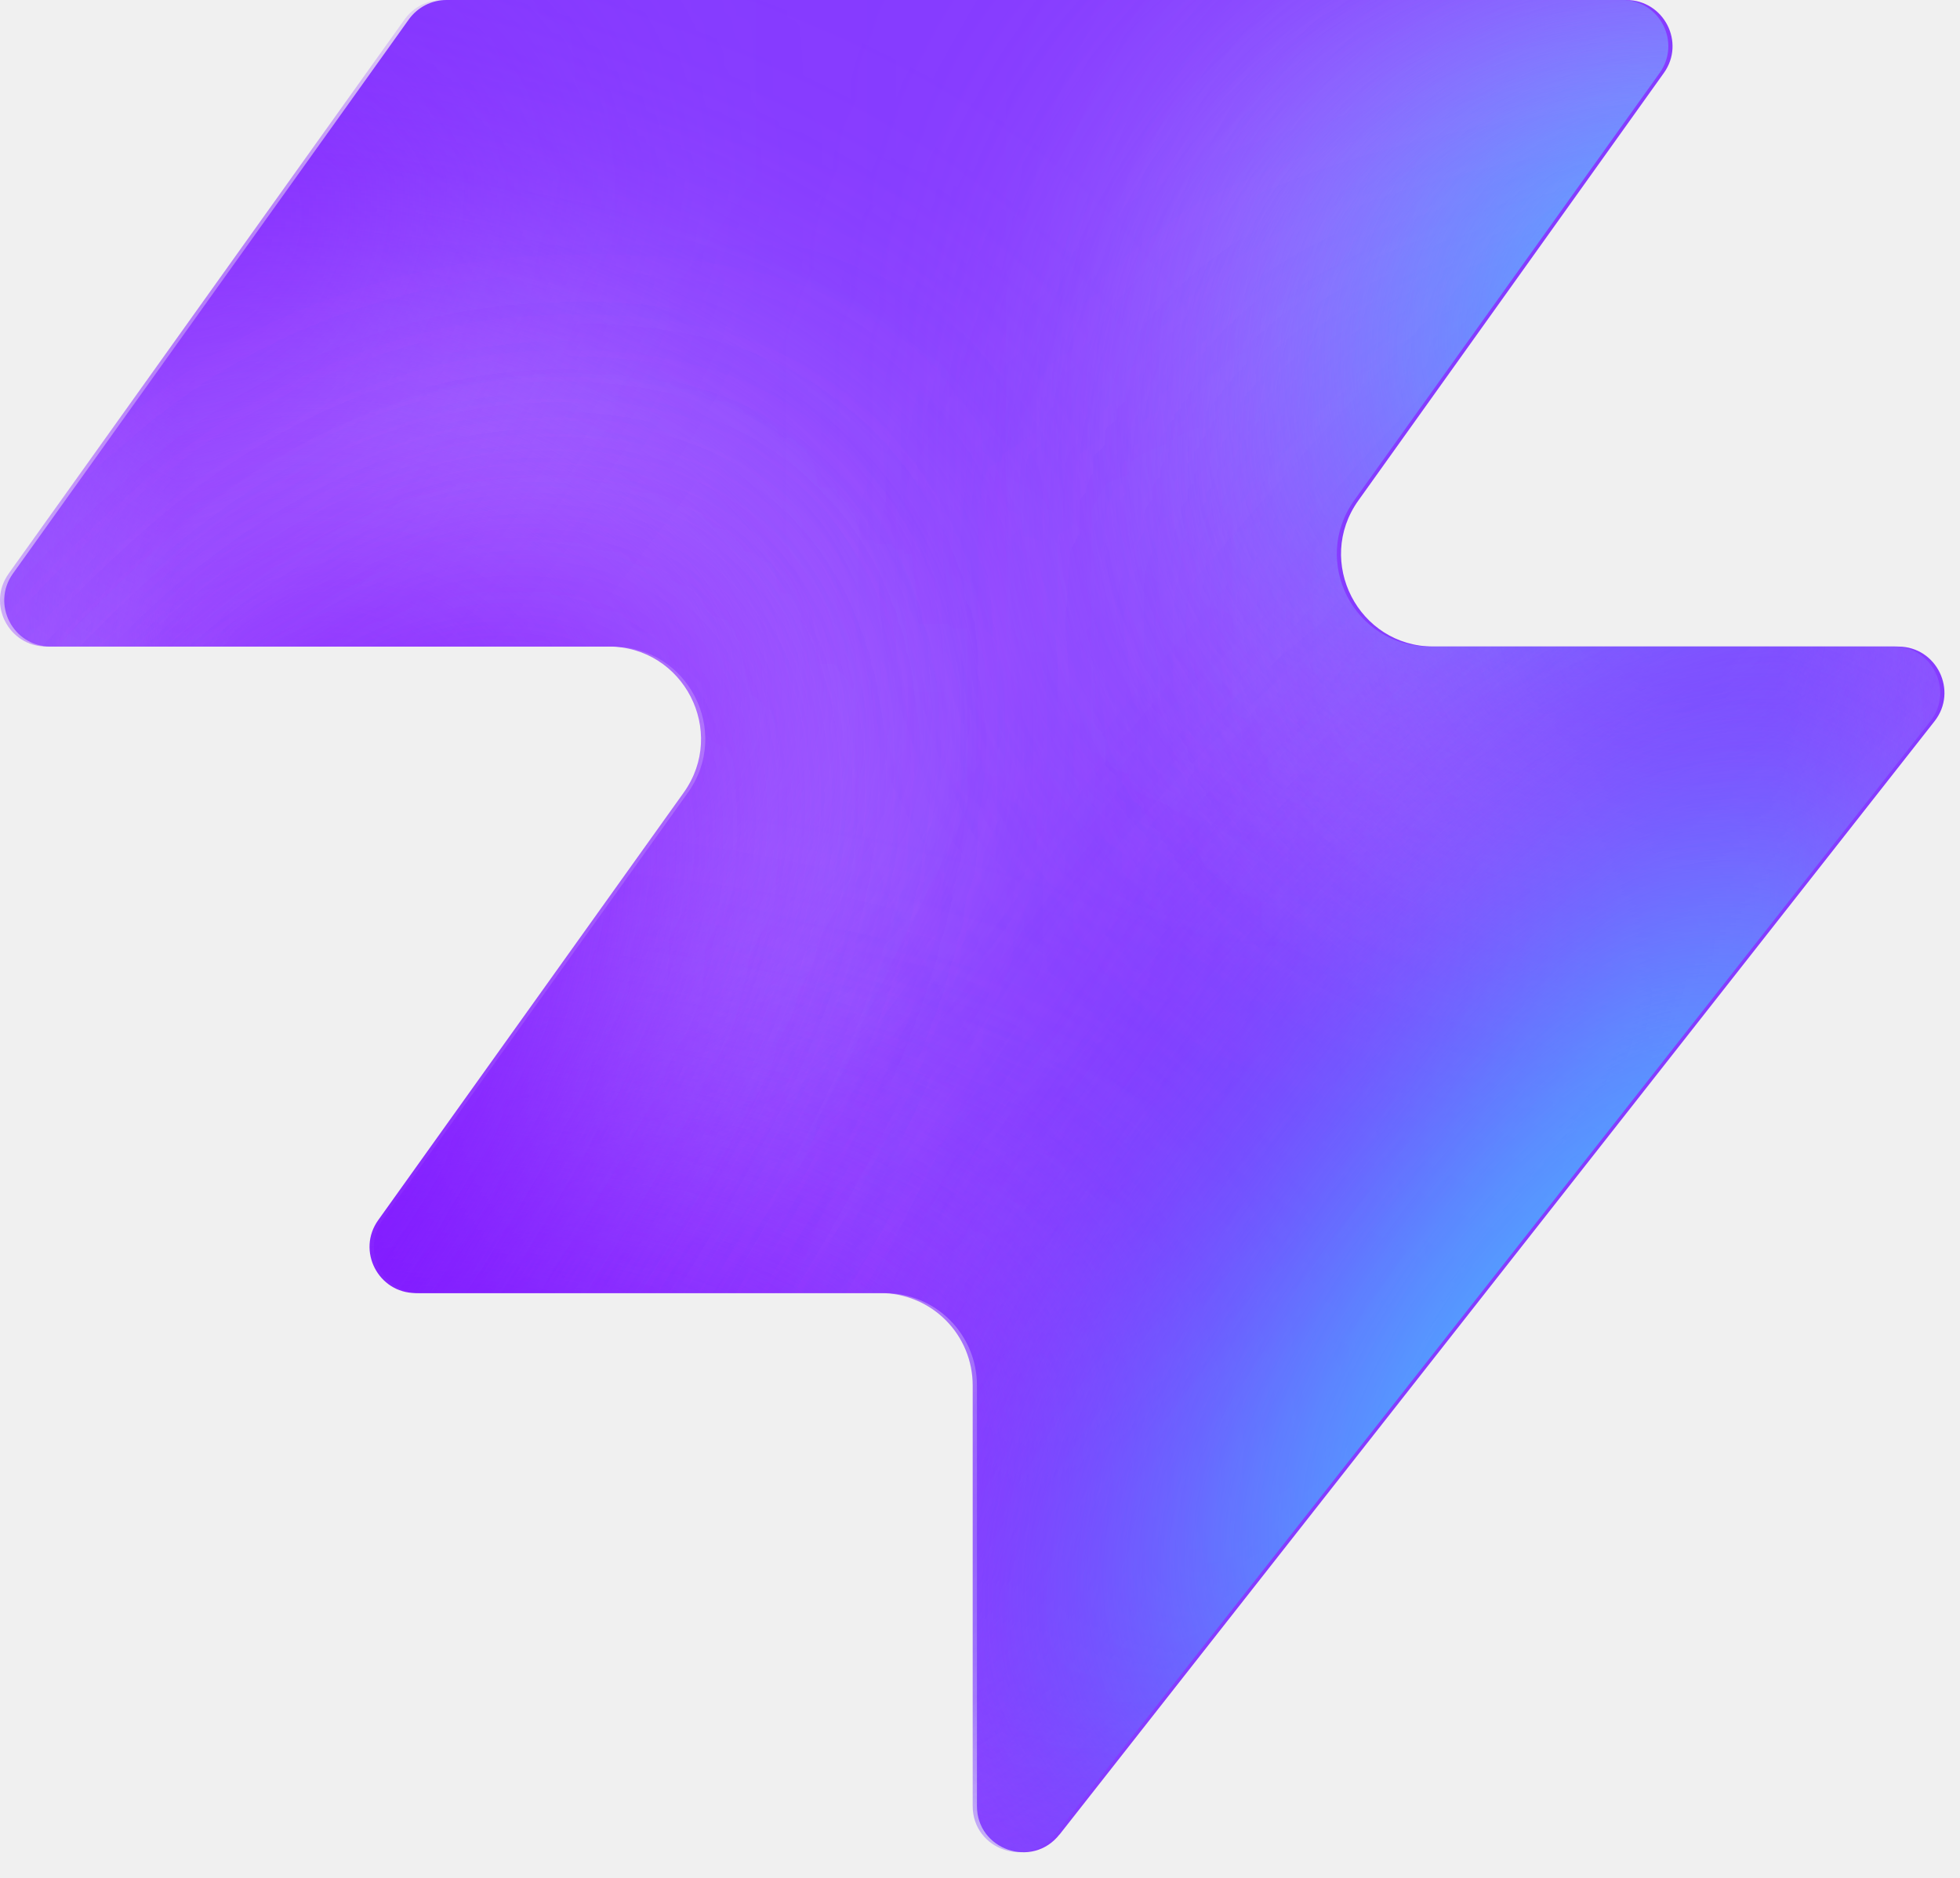
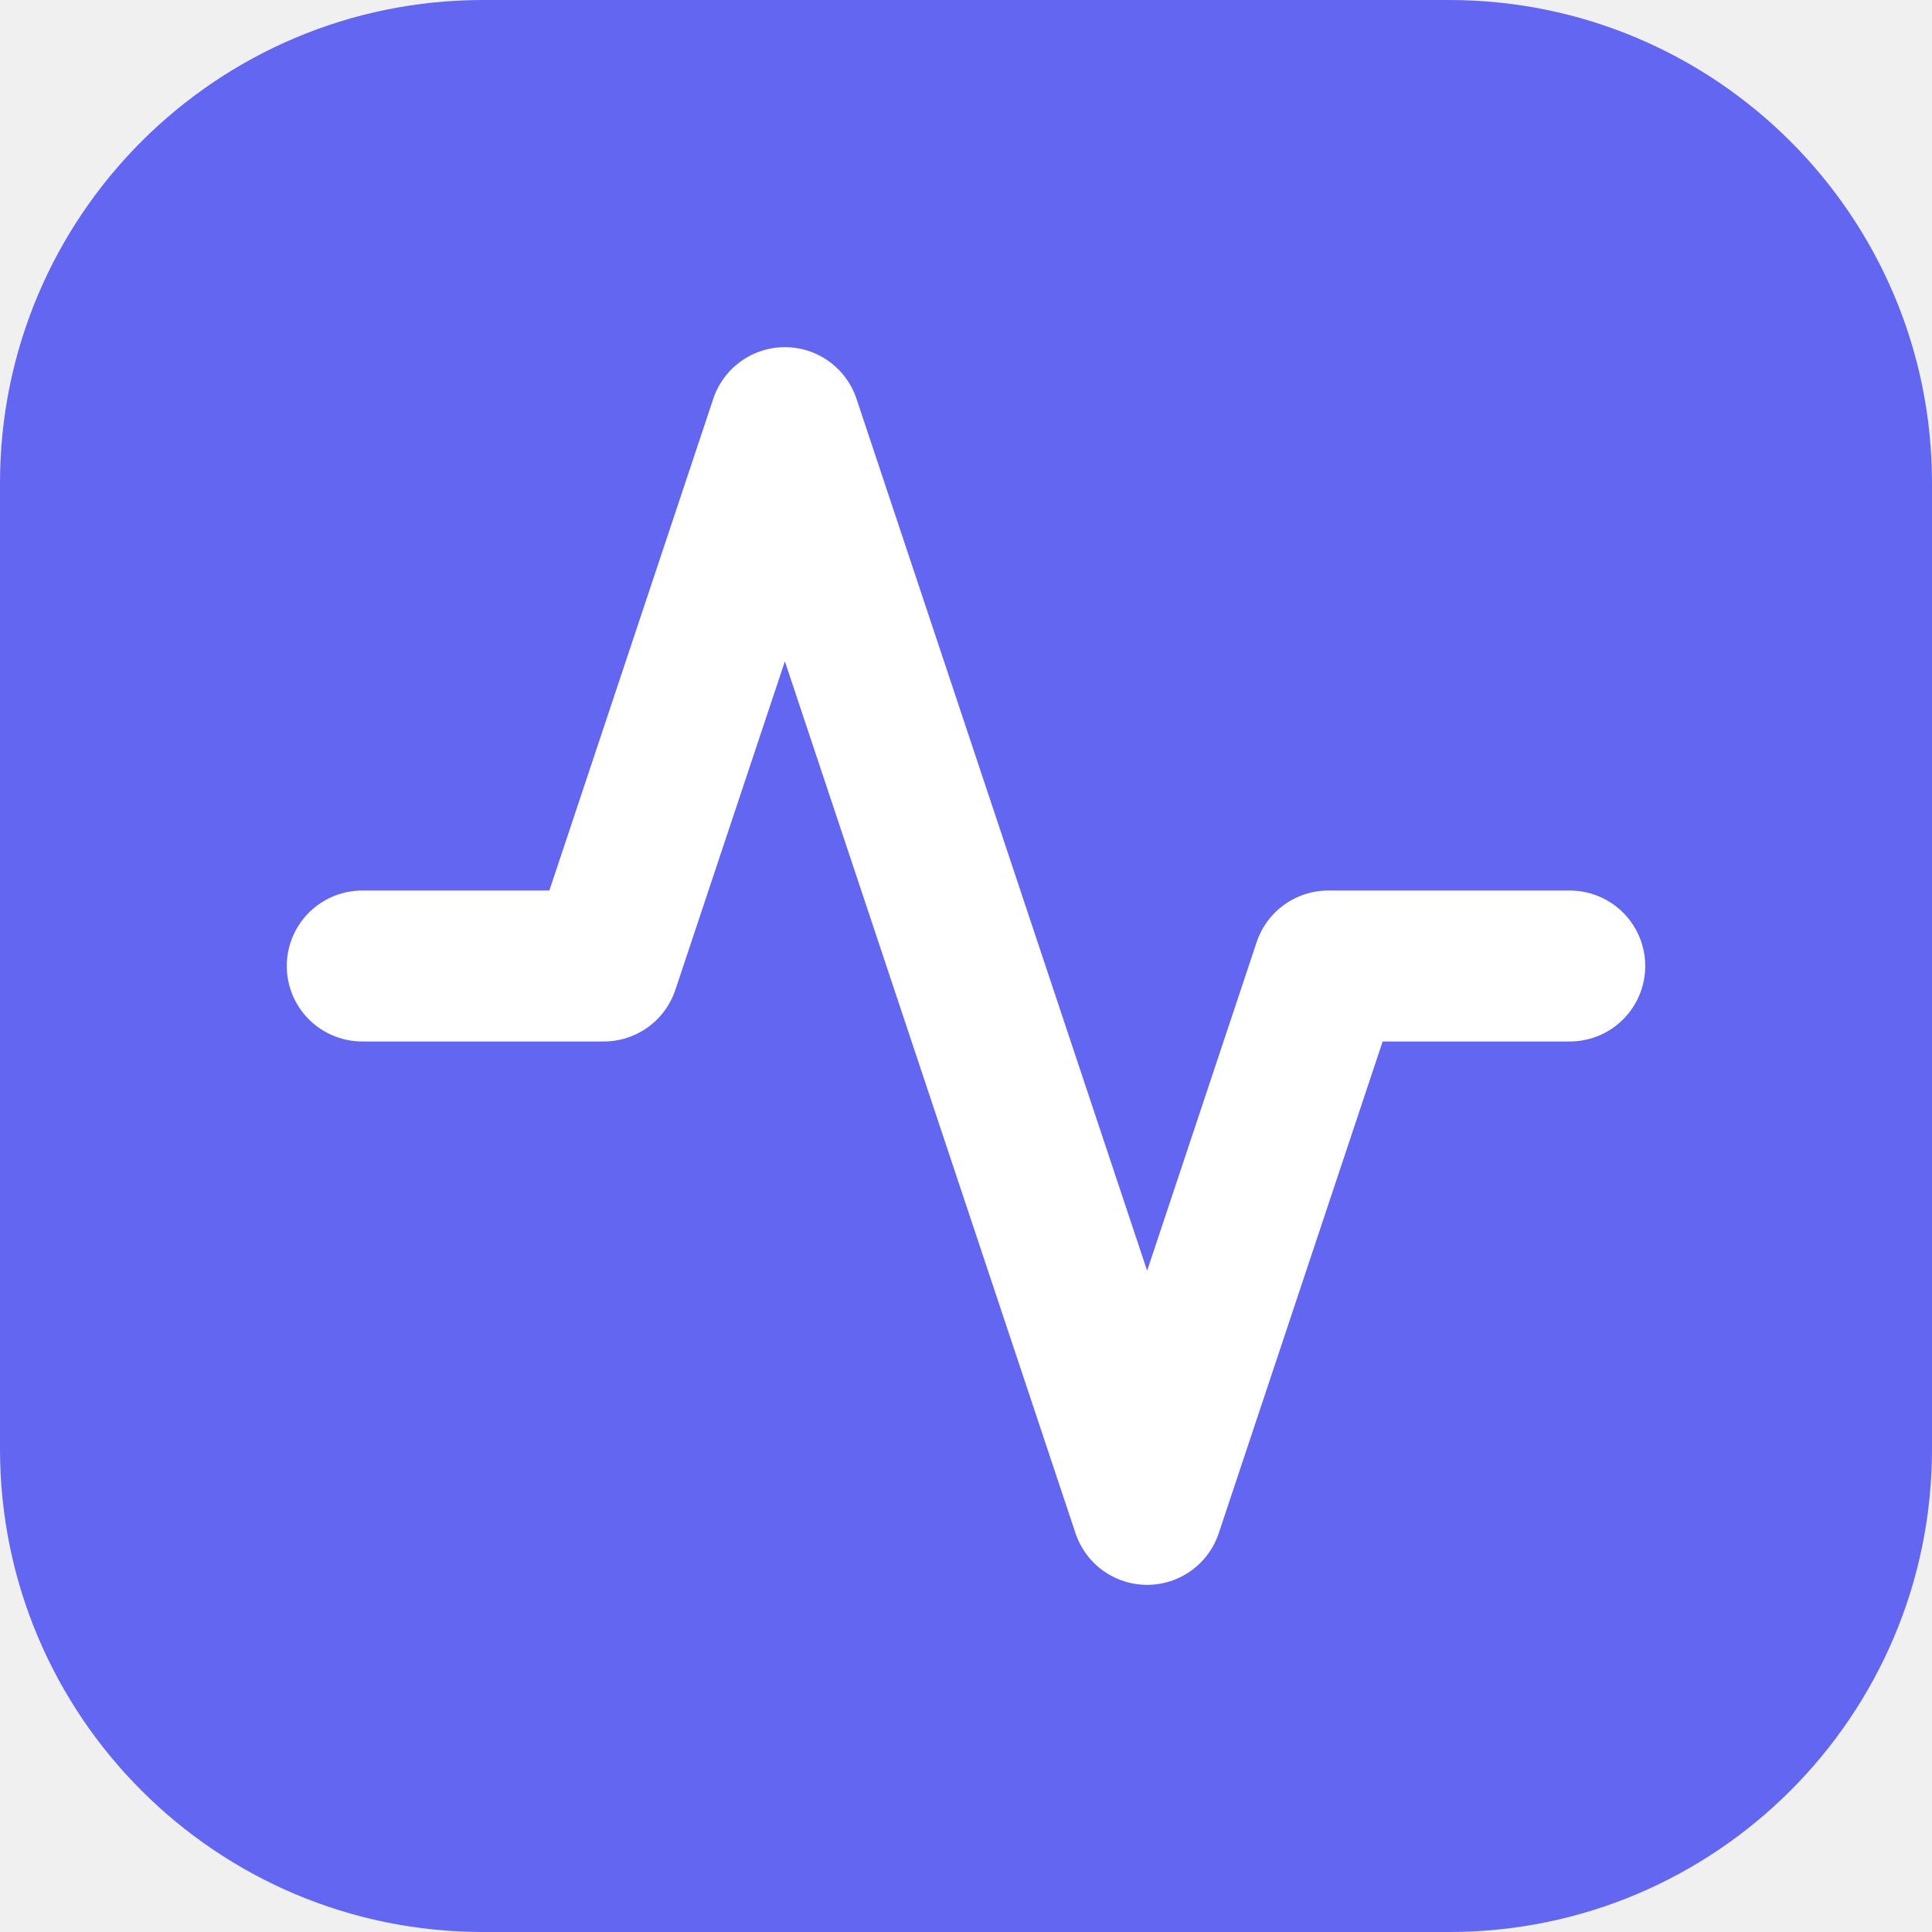
- <svg xmlns="http://www.w3.org/2000/svg" width="48" height="46" fill="none" viewBox="0 0 48 46">
-   <path fill="#863bff" d="M25.946 44.938c-.664.845-2.021.375-2.021-.698V33.937a2.26 2.26 0 0 0-2.262-2.262H10.287c-.92 0-1.456-1.04-.92-1.788l7.48-10.471c1.07-1.497 0-3.578-1.842-3.578H1.237c-.92 0-1.456-1.04-.92-1.788L10.013.474c.214-.297.556-.474.92-.474h28.894c.92 0 1.456 1.04.92 1.788l-7.48 10.471c-1.07 1.498 0 3.579 1.842 3.579h11.377c.943 0 1.473 1.088.89 1.83L25.947 44.94z" style="fill:#863bff;fill:color(display-p3 .525 .23 1);fill-opacity:1" />
-   <mask id="a" width="48" height="46" x="0" y="0" maskUnits="userSpaceOnUse" style="mask-type:alpha">
-     <path fill="#000" d="M25.842 44.938c-.664.844-2.021.375-2.021-.698V33.937a2.26 2.26 0 0 0-2.262-2.262H10.183c-.92 0-1.456-1.04-.92-1.788l7.48-10.471c1.07-1.498 0-3.579-1.842-3.579H1.133c-.92 0-1.456-1.04-.92-1.787L9.91.473c.214-.297.556-.474.92-.474h28.894c.92 0 1.456 1.04.92 1.788l-7.48 10.471c-1.07 1.498 0 3.578 1.842 3.578h11.377c.943 0 1.473 1.088.89 1.832L25.843 44.94z" style="fill:#000;fill-opacity:1" />
-   </mask>
-   <g mask="url(#a)">
-     <g filter="url(#b)">
-       <ellipse cx="5.508" cy="14.704" fill="#ede6ff" rx="5.508" ry="14.704" style="fill:#ede6ff;fill:color(display-p3 .927 .903 1);fill-opacity:1" transform="matrix(.00324 1 1 -.00324 -4.47 31.516)" />
-     </g>
-     <g filter="url(#c)">
-       <ellipse cx="10.399" cy="29.851" fill="#ede6ff" rx="10.399" ry="29.851" style="fill:#ede6ff;fill:color(display-p3 .927 .903 1);fill-opacity:1" transform="matrix(.00324 1 1 -.00324 -39.328 7.883)" />
-     </g>
-     <g filter="url(#d)">
-       <ellipse cx="5.508" cy="30.487" fill="#7e14ff" rx="5.508" ry="30.487" style="fill:#7e14ff;fill:color(display-p3 .492 .077 1);fill-opacity:1" transform="rotate(89.814 -25.913 -14.639)scale(1 -1)" />
-     </g>
-     <g filter="url(#e)">
-       <ellipse cx="5.508" cy="30.599" fill="#7e14ff" rx="5.508" ry="30.599" style="fill:#7e14ff;fill:color(display-p3 .492 .077 1);fill-opacity:1" transform="rotate(89.814 -32.644 -3.334)scale(1 -1)" />
-     </g>
-     <g filter="url(#f)">
-       <ellipse cx="5.508" cy="30.599" fill="#7e14ff" rx="5.508" ry="30.599" style="fill:#7e14ff;fill:color(display-p3 .492 .077 1);fill-opacity:1" transform="matrix(.00324 1 1 -.00324 -34.34 30.47)" />
-     </g>
-     <g filter="url(#g)">
-       <ellipse cx="14.072" cy="22.078" fill="#ede6ff" rx="14.072" ry="22.078" style="fill:#ede6ff;fill:color(display-p3 .927 .903 1);fill-opacity:1" transform="rotate(93.35 24.506 48.493)scale(-1 1)" />
-     </g>
-     <g filter="url(#h)">
-       <ellipse cx="3.47" cy="21.501" fill="#7e14ff" rx="3.47" ry="21.501" style="fill:#7e14ff;fill:color(display-p3 .492 .077 1);fill-opacity:1" transform="rotate(89.009 28.708 47.59)scale(-1 1)" />
-     </g>
-     <g filter="url(#i)">
-       <ellipse cx="3.47" cy="21.501" fill="#7e14ff" rx="3.47" ry="21.501" style="fill:#7e14ff;fill:color(display-p3 .492 .077 1);fill-opacity:1" transform="rotate(89.009 28.708 47.59)scale(-1 1)" />
-     </g>
-     <g filter="url(#j)">
-       <ellipse cx=".387" cy="8.972" fill="#7e14ff" rx="4.407" ry="29.108" style="fill:#7e14ff;fill:color(display-p3 .492 .077 1);fill-opacity:1" transform="rotate(39.51 .387 8.972)" />
-     </g>
-     <g filter="url(#k)">
-       <ellipse cx="47.523" cy="-6.092" fill="#7e14ff" rx="4.407" ry="29.108" style="fill:#7e14ff;fill:color(display-p3 .492 .077 1);fill-opacity:1" transform="rotate(37.892 47.523 -6.092)" />
-     </g>
-     <g filter="url(#l)">
-       <ellipse cx="41.412" cy="6.333" fill="#47bfff" rx="5.971" ry="9.665" style="fill:#47bfff;fill:color(display-p3 .28 .748 1);fill-opacity:1" transform="rotate(37.892 41.412 6.333)" />
-     </g>
-     <g filter="url(#m)">
-       <ellipse cx="-1.879" cy="38.332" fill="#7e14ff" rx="4.407" ry="29.108" style="fill:#7e14ff;fill:color(display-p3 .492 .077 1);fill-opacity:1" transform="rotate(37.892 -1.88 38.332)" />
-     </g>
-     <g filter="url(#n)">
-       <ellipse cx="-1.879" cy="38.332" fill="#7e14ff" rx="4.407" ry="29.108" style="fill:#7e14ff;fill:color(display-p3 .492 .077 1);fill-opacity:1" transform="rotate(37.892 -1.88 38.332)" />
-     </g>
-     <g filter="url(#o)">
-       <ellipse cx="35.651" cy="29.907" fill="#7e14ff" rx="4.407" ry="29.108" style="fill:#7e14ff;fill:color(display-p3 .492 .077 1);fill-opacity:1" transform="rotate(37.892 35.651 29.907)" />
-     </g>
-     <g filter="url(#p)">
-       <ellipse cx="38.418" cy="32.4" fill="#47bfff" rx="5.971" ry="15.297" style="fill:#47bfff;fill:color(display-p3 .28 .748 1);fill-opacity:1" transform="rotate(37.892 38.418 32.4)" />
-     </g>
+ <svg xmlns="http://www.w3.org/2000/svg" viewBox="0 0 32 32" width="32" height="32" fill="none">
+   <rect width="32" height="32" rx="8" fill="#6366F1" />
+   <g transform="translate(4, 4)">
+     <path d="M22 12h-4l-3 9L9 3l-3 9H2" stroke="#FFFFFF" stroke-width="2.5" stroke-linecap="round" stroke-linejoin="round" />
  </g>
-   <defs>
-     <filter id="b" width="60.045" height="41.654" x="-19.77" y="16.149" color-interpolation-filters="sRGB" filterUnits="userSpaceOnUse">
-       <feFlood flood-opacity="0" result="BackgroundImageFix" />
-       <feBlend in="SourceGraphic" in2="BackgroundImageFix" result="shape" />
-       <feGaussianBlur result="effect1_foregroundBlur_2002_17158" stdDeviation="7.659" />
-     </filter>
-     <filter id="c" width="90.34" height="51.437" x="-54.613" y="-7.533" color-interpolation-filters="sRGB" filterUnits="userSpaceOnUse">
-       <feFlood flood-opacity="0" result="BackgroundImageFix" />
-       <feBlend in="SourceGraphic" in2="BackgroundImageFix" result="shape" />
-       <feGaussianBlur result="effect1_foregroundBlur_2002_17158" stdDeviation="7.659" />
-     </filter>
-     <filter id="d" width="79.355" height="29.4" x="-49.64" y="2.03" color-interpolation-filters="sRGB" filterUnits="userSpaceOnUse">
-       <feFlood flood-opacity="0" result="BackgroundImageFix" />
-       <feBlend in="SourceGraphic" in2="BackgroundImageFix" result="shape" />
-       <feGaussianBlur result="effect1_foregroundBlur_2002_17158" stdDeviation="4.596" />
-     </filter>
-     <filter id="e" width="79.579" height="29.4" x="-45.045" y="20.029" color-interpolation-filters="sRGB" filterUnits="userSpaceOnUse">
-       <feFlood flood-opacity="0" result="BackgroundImageFix" />
-       <feBlend in="SourceGraphic" in2="BackgroundImageFix" result="shape" />
-       <feGaussianBlur result="effect1_foregroundBlur_2002_17158" stdDeviation="4.596" />
-     </filter>
-     <filter id="f" width="79.579" height="29.4" x="-43.513" y="21.178" color-interpolation-filters="sRGB" filterUnits="userSpaceOnUse">
-       <feFlood flood-opacity="0" result="BackgroundImageFix" />
-       <feBlend in="SourceGraphic" in2="BackgroundImageFix" result="shape" />
-       <feGaussianBlur result="effect1_foregroundBlur_2002_17158" stdDeviation="4.596" />
-     </filter>
-     <filter id="g" width="74.749" height="58.852" x="15.756" y="-17.901" color-interpolation-filters="sRGB" filterUnits="userSpaceOnUse">
-       <feFlood flood-opacity="0" result="BackgroundImageFix" />
-       <feBlend in="SourceGraphic" in2="BackgroundImageFix" result="shape" />
-       <feGaussianBlur result="effect1_foregroundBlur_2002_17158" stdDeviation="7.659" />
-     </filter>
-     <filter id="h" width="61.377" height="25.362" x="23.548" y="2.284" color-interpolation-filters="sRGB" filterUnits="userSpaceOnUse">
-       <feFlood flood-opacity="0" result="BackgroundImageFix" />
-       <feBlend in="SourceGraphic" in2="BackgroundImageFix" result="shape" />
-       <feGaussianBlur result="effect1_foregroundBlur_2002_17158" stdDeviation="4.596" />
-     </filter>
-     <filter id="i" width="61.377" height="25.362" x="23.548" y="2.284" color-interpolation-filters="sRGB" filterUnits="userSpaceOnUse">
-       <feFlood flood-opacity="0" result="BackgroundImageFix" />
-       <feBlend in="SourceGraphic" in2="BackgroundImageFix" result="shape" />
-       <feGaussianBlur result="effect1_foregroundBlur_2002_17158" stdDeviation="4.596" />
-     </filter>
-     <filter id="j" width="56.045" height="63.649" x="-27.636" y="-22.853" color-interpolation-filters="sRGB" filterUnits="userSpaceOnUse">
-       <feFlood flood-opacity="0" result="BackgroundImageFix" />
-       <feBlend in="SourceGraphic" in2="BackgroundImageFix" result="shape" />
-       <feGaussianBlur result="effect1_foregroundBlur_2002_17158" stdDeviation="4.596" />
-     </filter>
-     <filter id="k" width="54.814" height="64.646" x="20.116" y="-38.415" color-interpolation-filters="sRGB" filterUnits="userSpaceOnUse">
-       <feFlood flood-opacity="0" result="BackgroundImageFix" />
-       <feBlend in="SourceGraphic" in2="BackgroundImageFix" result="shape" />
-       <feGaussianBlur result="effect1_foregroundBlur_2002_17158" stdDeviation="4.596" />
-     </filter>
-     <filter id="l" width="33.541" height="35.313" x="24.641" y="-11.323" color-interpolation-filters="sRGB" filterUnits="userSpaceOnUse">
-       <feFlood flood-opacity="0" result="BackgroundImageFix" />
-       <feBlend in="SourceGraphic" in2="BackgroundImageFix" result="shape" />
-       <feGaussianBlur result="effect1_foregroundBlur_2002_17158" stdDeviation="4.596" />
-     </filter>
-     <filter id="m" width="54.814" height="64.646" x="-29.286" y="6.009" color-interpolation-filters="sRGB" filterUnits="userSpaceOnUse">
-       <feFlood flood-opacity="0" result="BackgroundImageFix" />
-       <feBlend in="SourceGraphic" in2="BackgroundImageFix" result="shape" />
-       <feGaussianBlur result="effect1_foregroundBlur_2002_17158" stdDeviation="4.596" />
-     </filter>
-     <filter id="n" width="54.814" height="64.646" x="-29.286" y="6.009" color-interpolation-filters="sRGB" filterUnits="userSpaceOnUse">
-       <feFlood flood-opacity="0" result="BackgroundImageFix" />
-       <feBlend in="SourceGraphic" in2="BackgroundImageFix" result="shape" />
-       <feGaussianBlur result="effect1_foregroundBlur_2002_17158" stdDeviation="4.596" />
-     </filter>
-     <filter id="o" width="54.814" height="64.646" x="8.244" y="-2.416" color-interpolation-filters="sRGB" filterUnits="userSpaceOnUse">
-       <feFlood flood-opacity="0" result="BackgroundImageFix" />
-       <feBlend in="SourceGraphic" in2="BackgroundImageFix" result="shape" />
-       <feGaussianBlur result="effect1_foregroundBlur_2002_17158" stdDeviation="4.596" />
-     </filter>
-     <filter id="p" width="39.409" height="43.623" x="18.713" y="10.588" color-interpolation-filters="sRGB" filterUnits="userSpaceOnUse">
-       <feFlood flood-opacity="0" result="BackgroundImageFix" />
-       <feBlend in="SourceGraphic" in2="BackgroundImageFix" result="shape" />
-       <feGaussianBlur result="effect1_foregroundBlur_2002_17158" stdDeviation="4.596" />
-     </filter>
-   </defs>
</svg>
